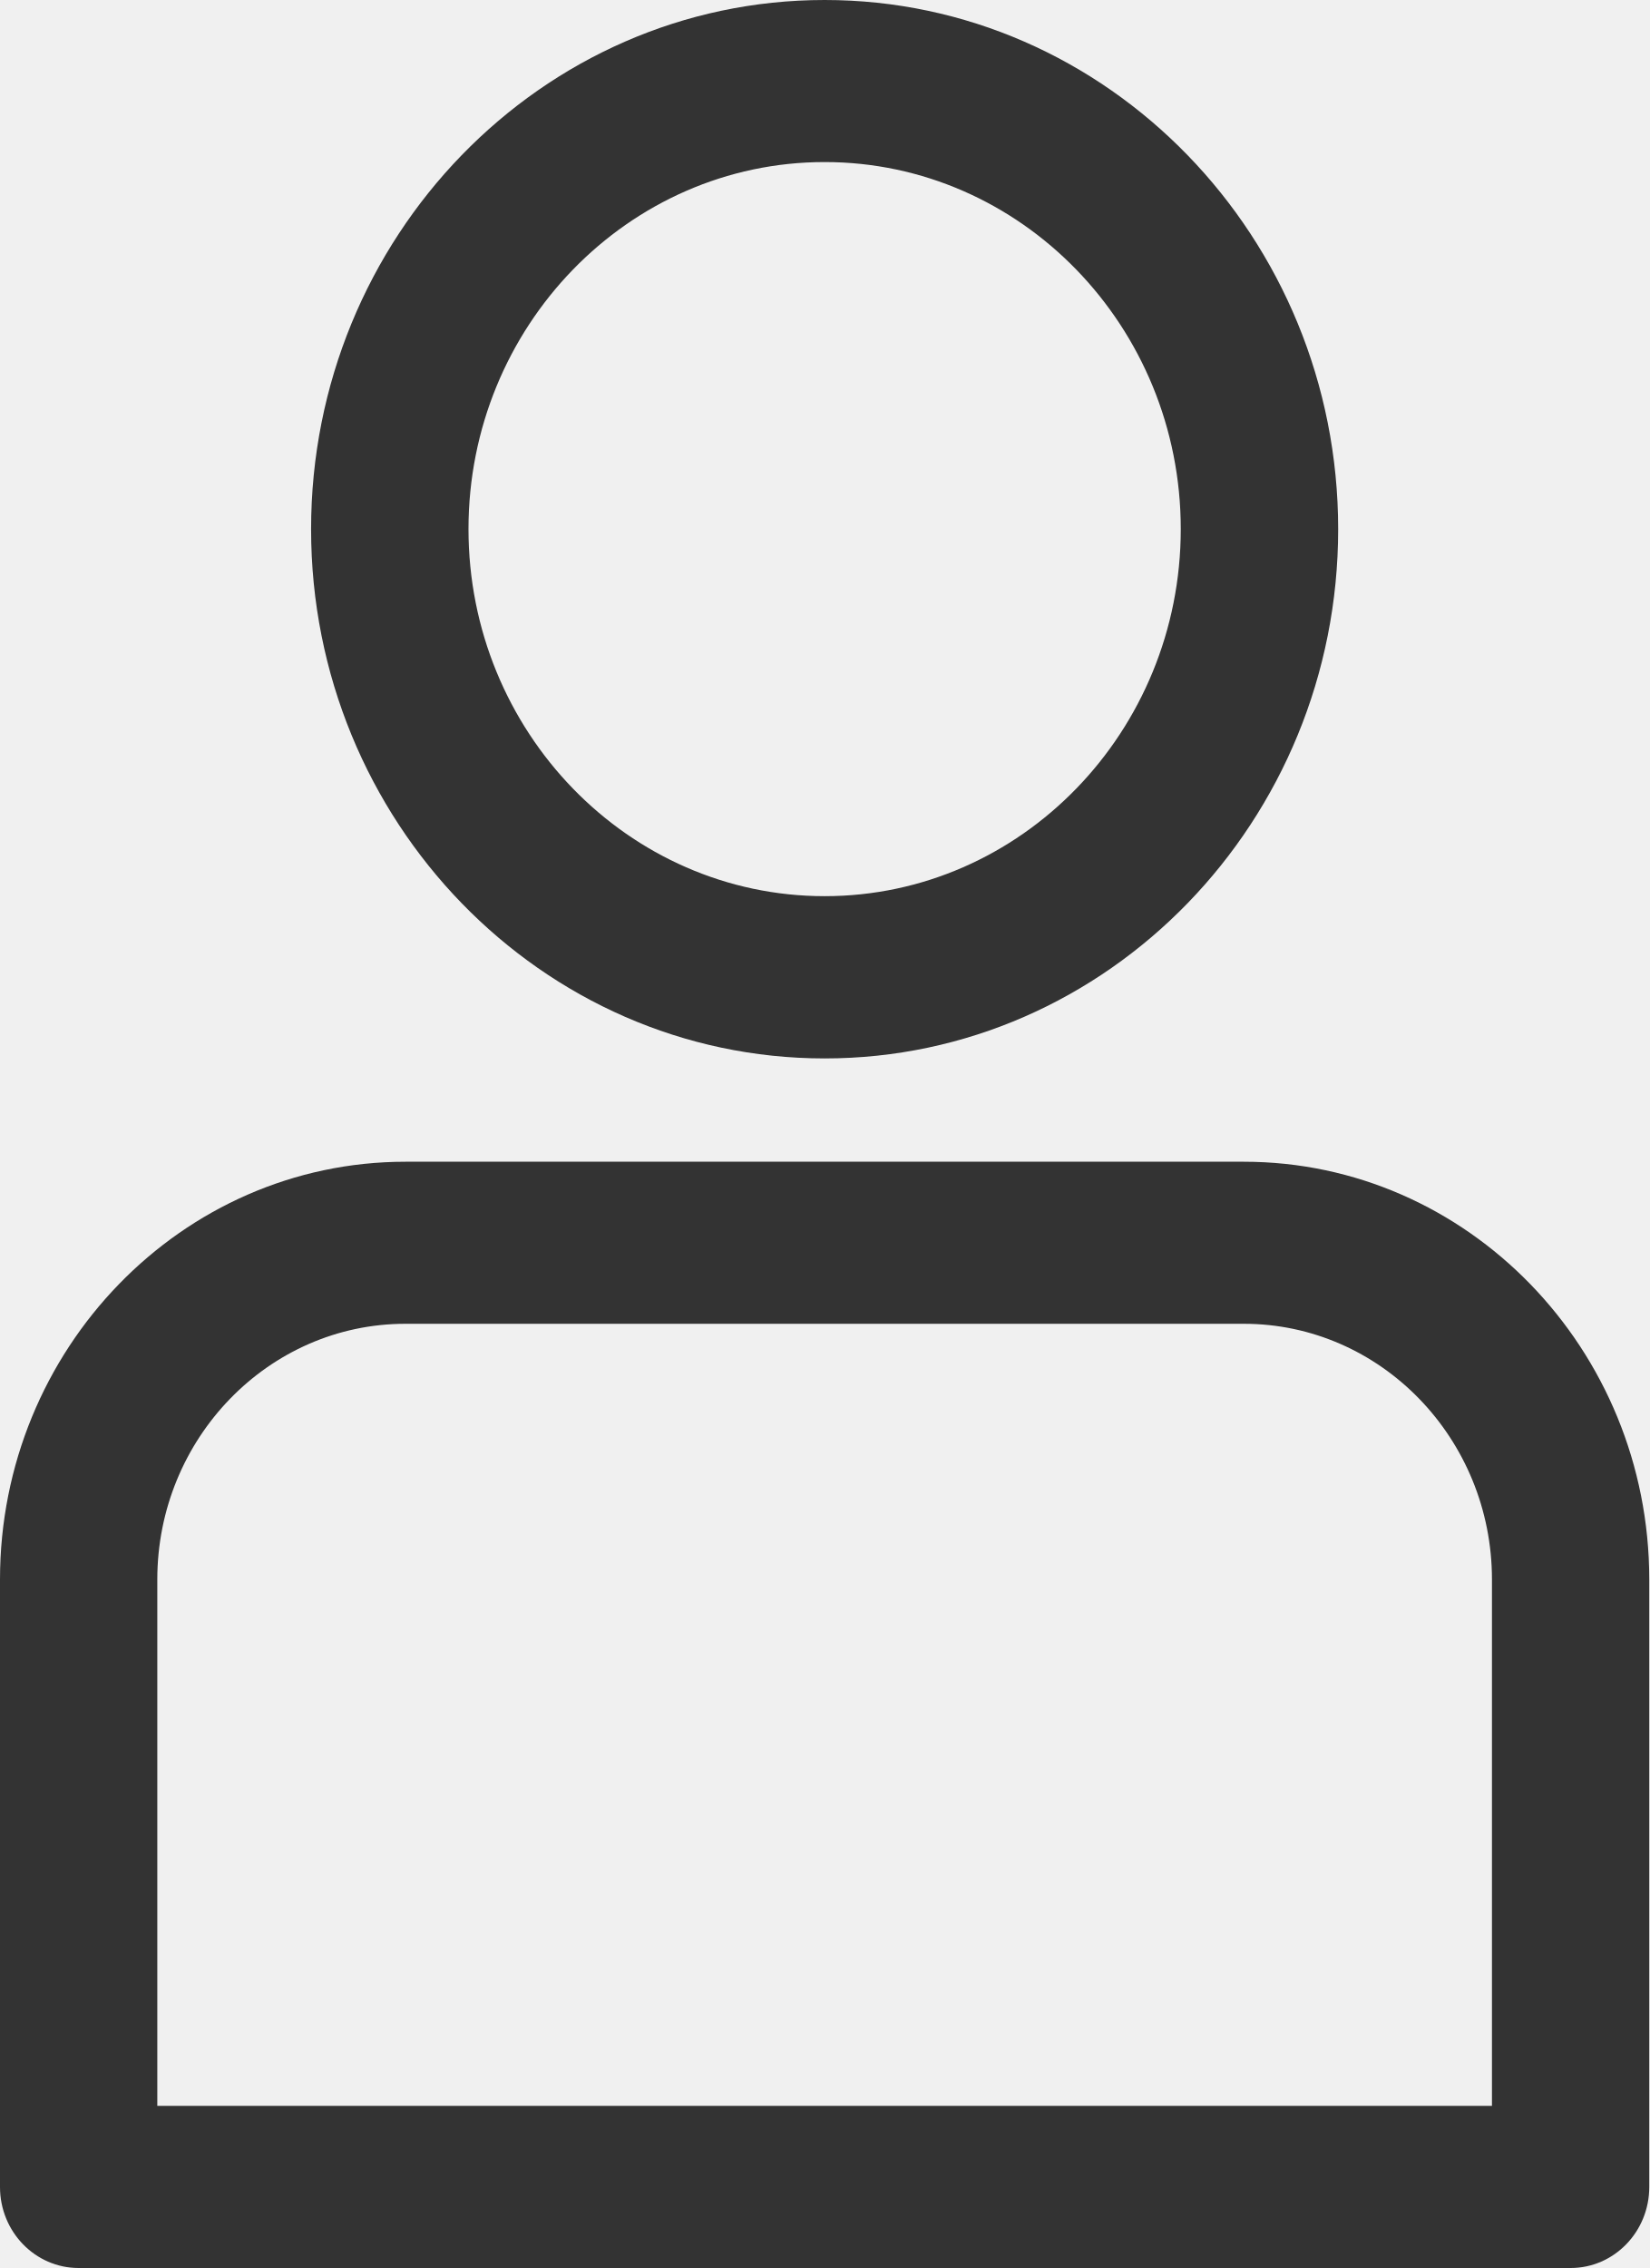
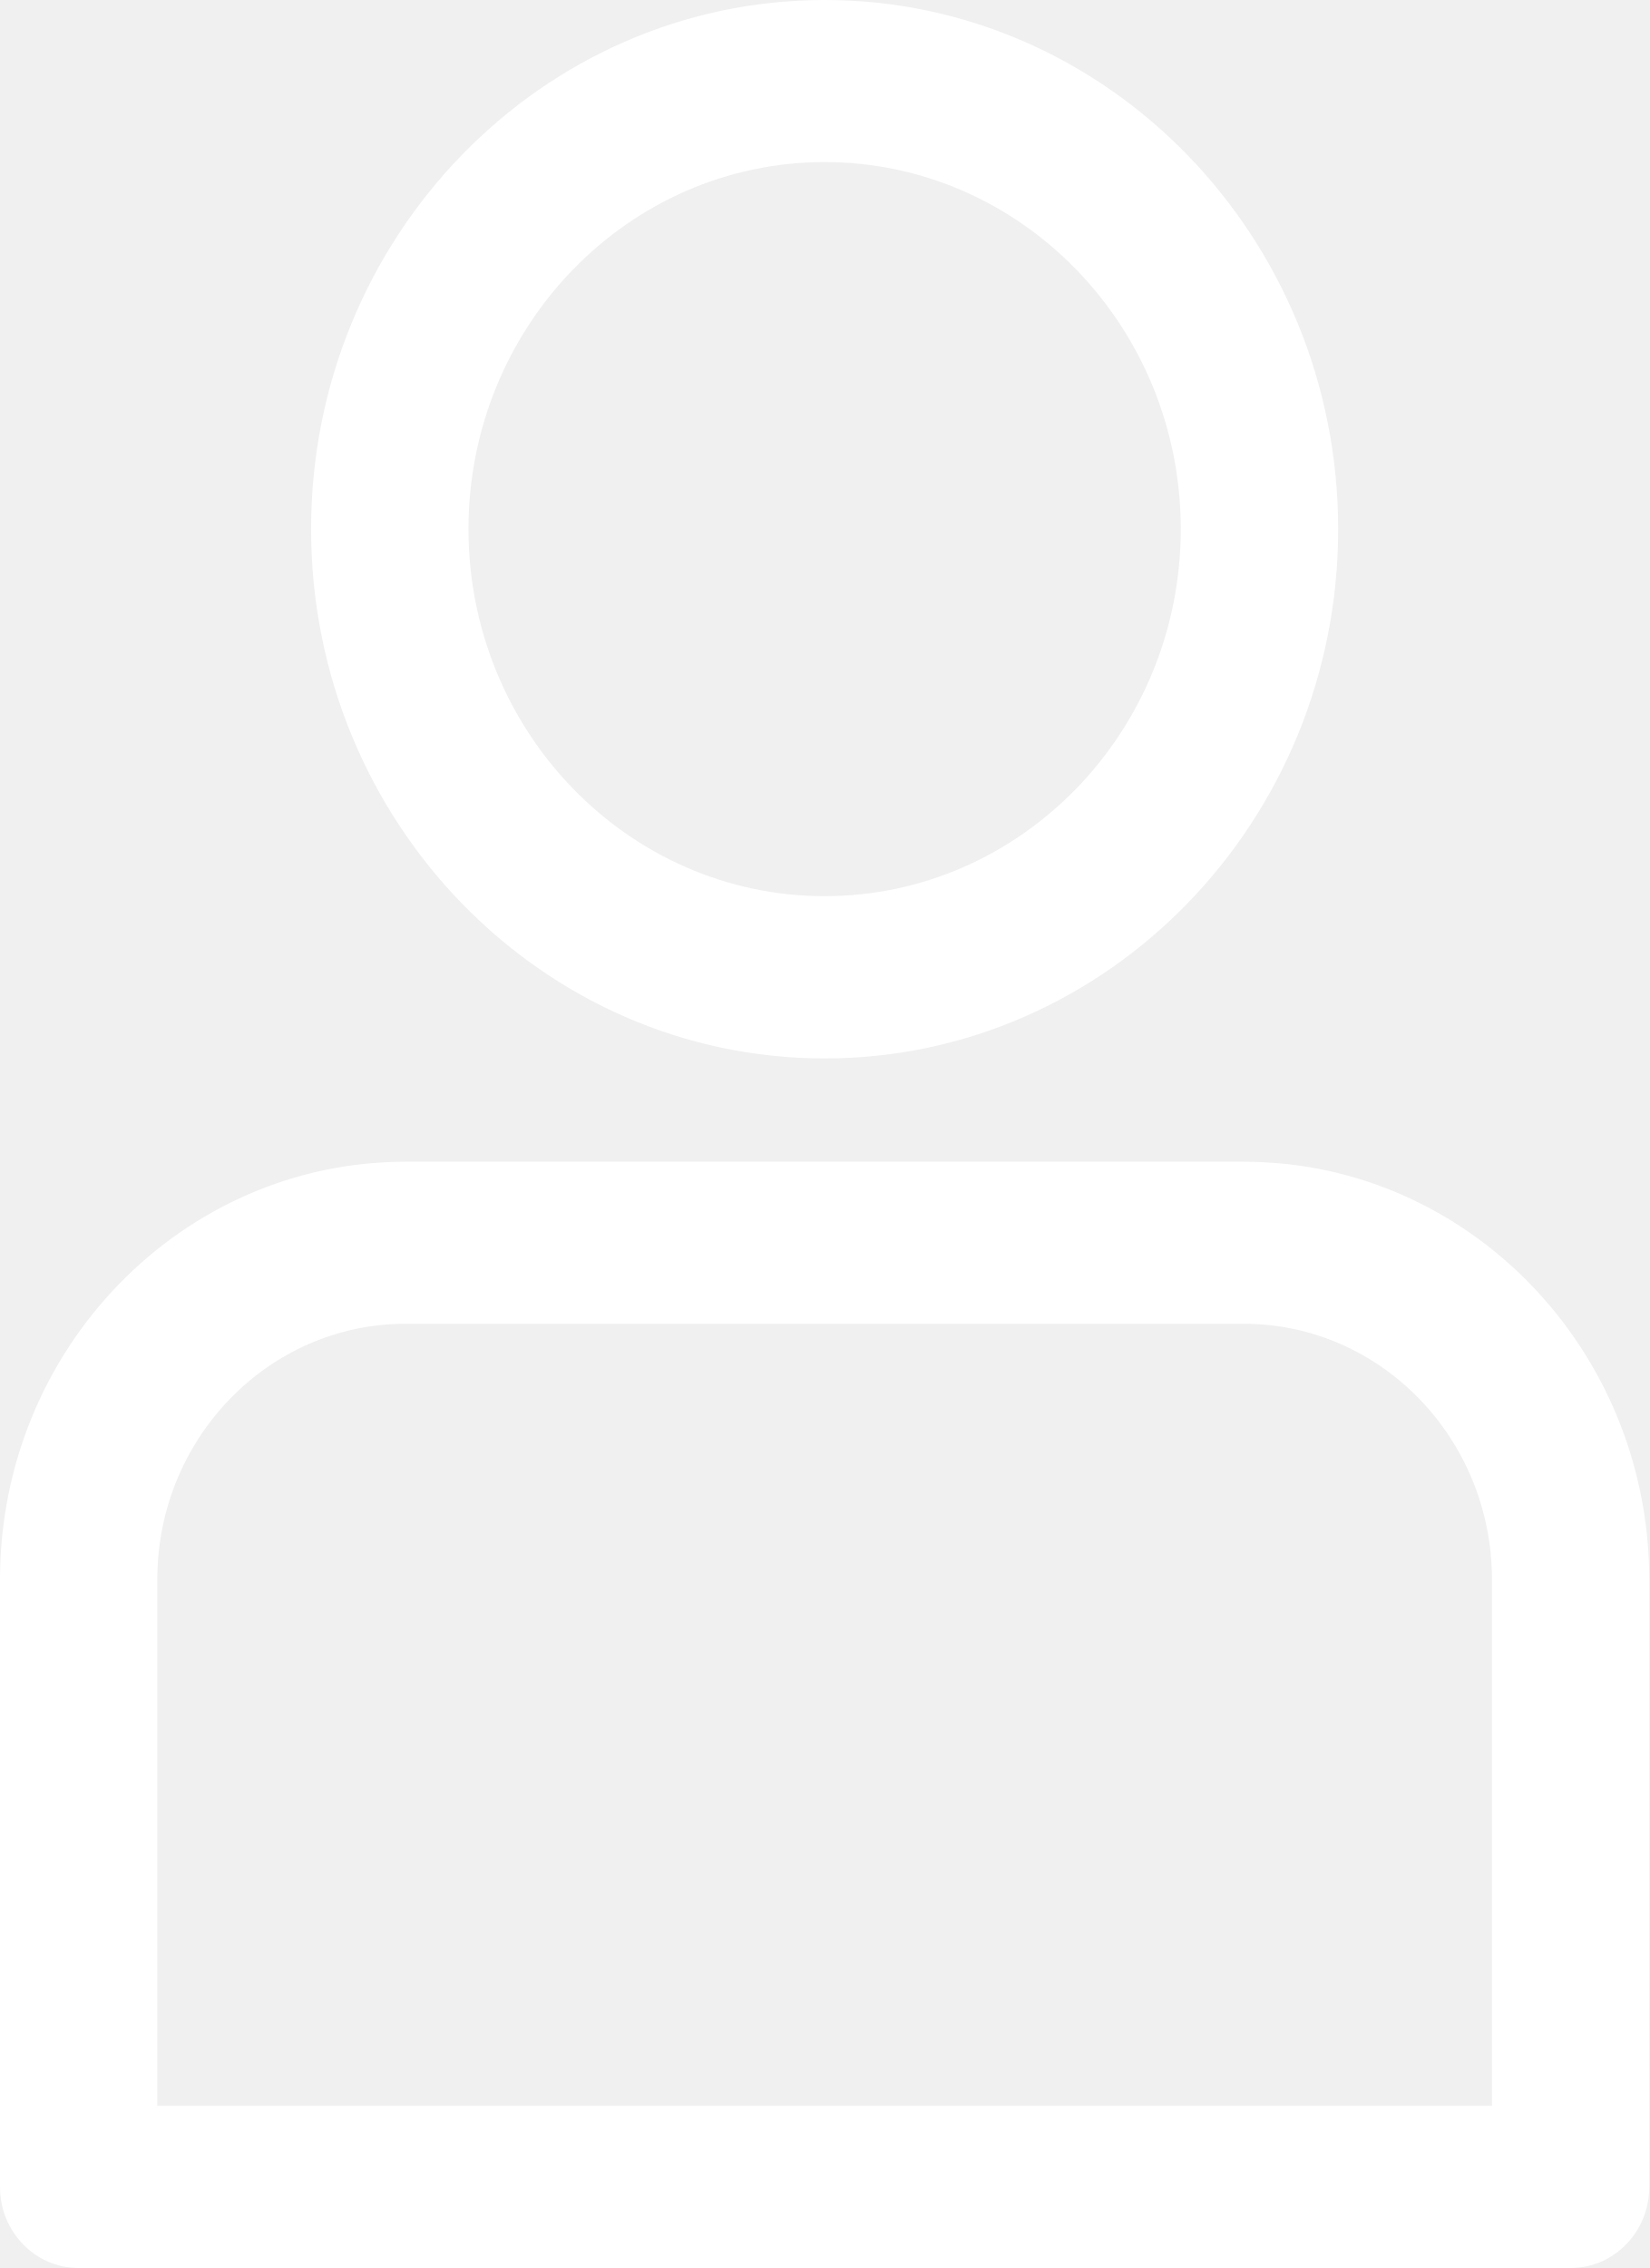
<svg xmlns="http://www.w3.org/2000/svg" width="16" height="22" viewBox="0 0 16 22" fill="none">
-   <path d="M8 10.267C10.747 10.267 12.982 7.964 12.982 5.133C12.982 2.302 10.746 0 8 0C5.253 0 3.018 2.303 3.018 5.133C3.018 7.963 5.253 10.267 8 10.267ZM8 1.572C9.906 1.572 11.455 3.169 11.455 5.132C11.455 7.096 9.905 8.693 8 8.693C6.094 8.693 4.545 7.095 4.545 5.132C4.545 3.168 6.095 1.572 8 1.572Z" fill="#333333" />
-   <path d="M0.763 22H15.237C15.659 22 16 21.648 16 21.214V15.322C16 13.086 14.235 11.269 12.067 11.269H3.933C1.764 11.269 0 13.087 0 15.322V21.214C0 21.648 0.341 22 0.763 22ZM1.526 15.322C1.526 13.954 2.606 12.841 3.933 12.841H12.067C13.394 12.841 14.474 13.954 14.474 15.322V20.427H1.526V15.322Z" fill="#333333" />
+   <path d="M8 10.267C10.747 10.267 12.982 7.964 12.982 5.133C12.982 2.302 10.746 0 8 0C5.253 0 3.018 2.303 3.018 5.133C3.018 7.963 5.253 10.267 8 10.267ZM8 1.572C9.906 1.572 11.455 3.169 11.455 5.132C11.455 7.096 9.905 8.693 8 8.693C6.094 8.693 4.545 7.095 4.545 5.132C4.545 3.168 6.095 1.572 8 1.572Z" fill="white" />
+   <path d="M0.763 22H15.237C15.659 22 16 21.648 16 21.214V15.322C16 13.086 14.235 11.269 12.067 11.269H3.933C1.764 11.269 0 13.087 0 15.322V21.214C0 21.648 0.341 22 0.763 22ZM1.526 15.322C1.526 13.954 2.606 12.841 3.933 12.841H12.067C13.394 12.841 14.474 13.954 14.474 15.322V20.427H1.526V15.322Z" fill="white" />
</svg>
